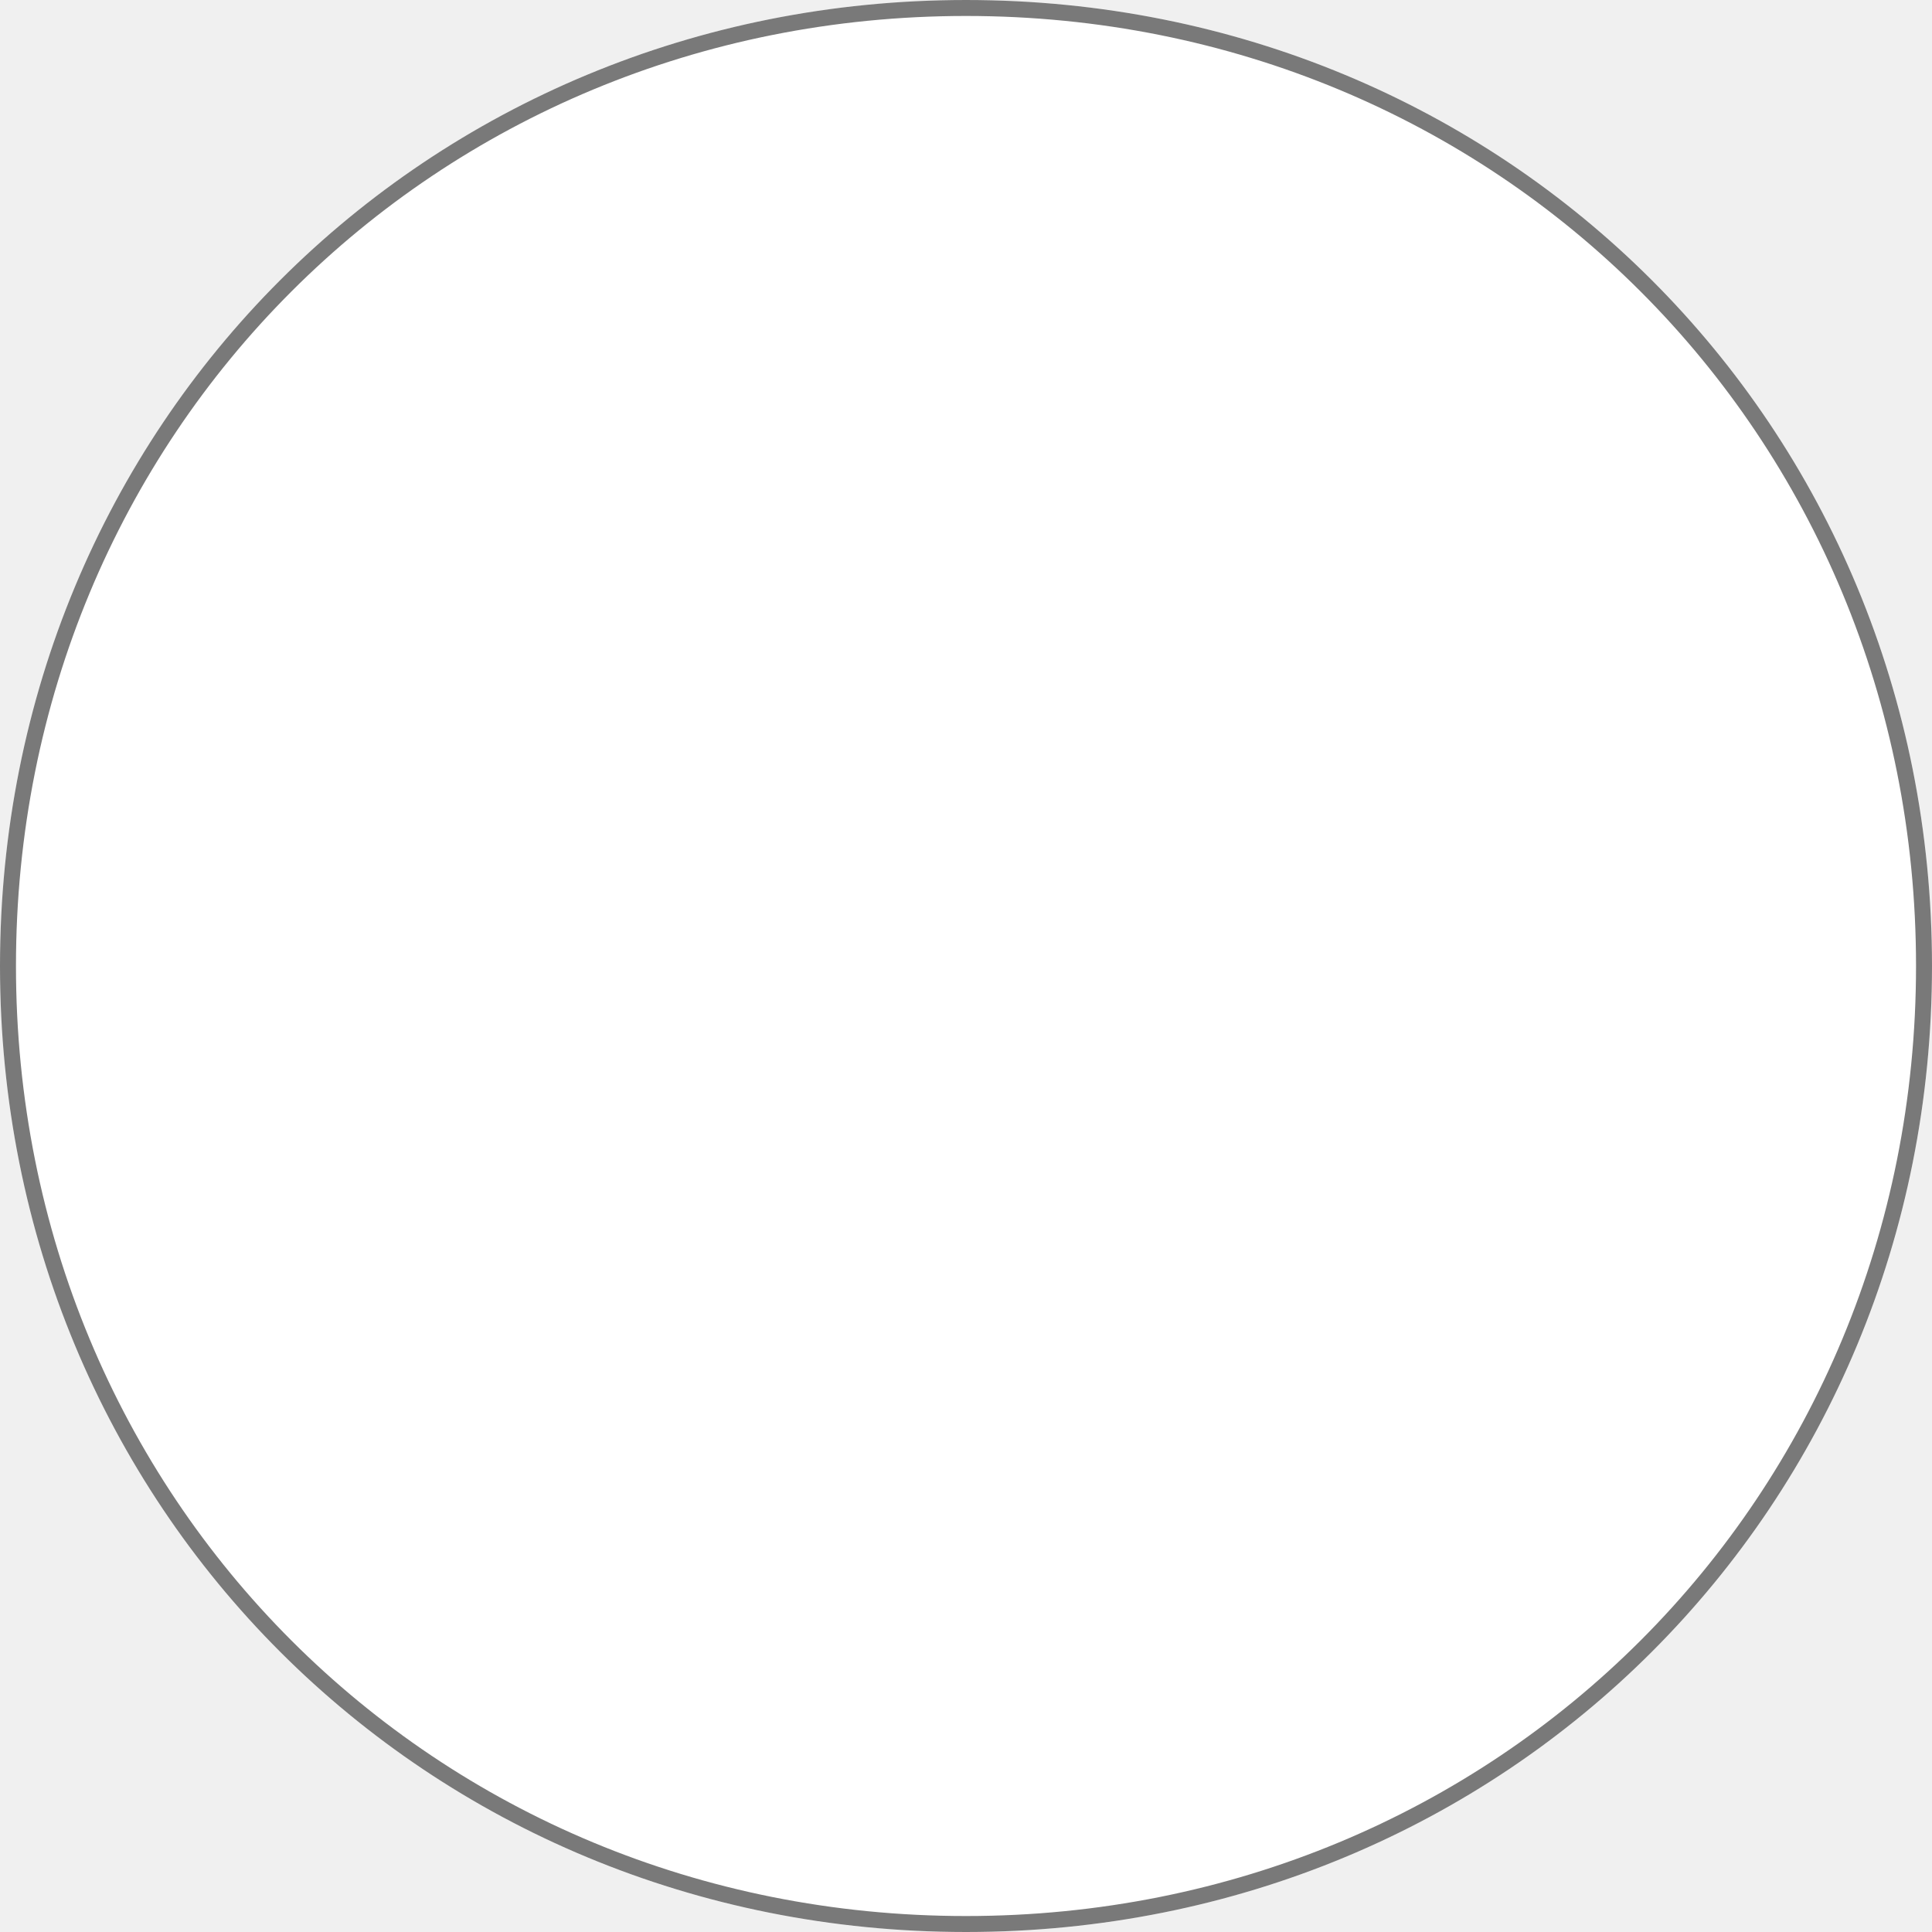
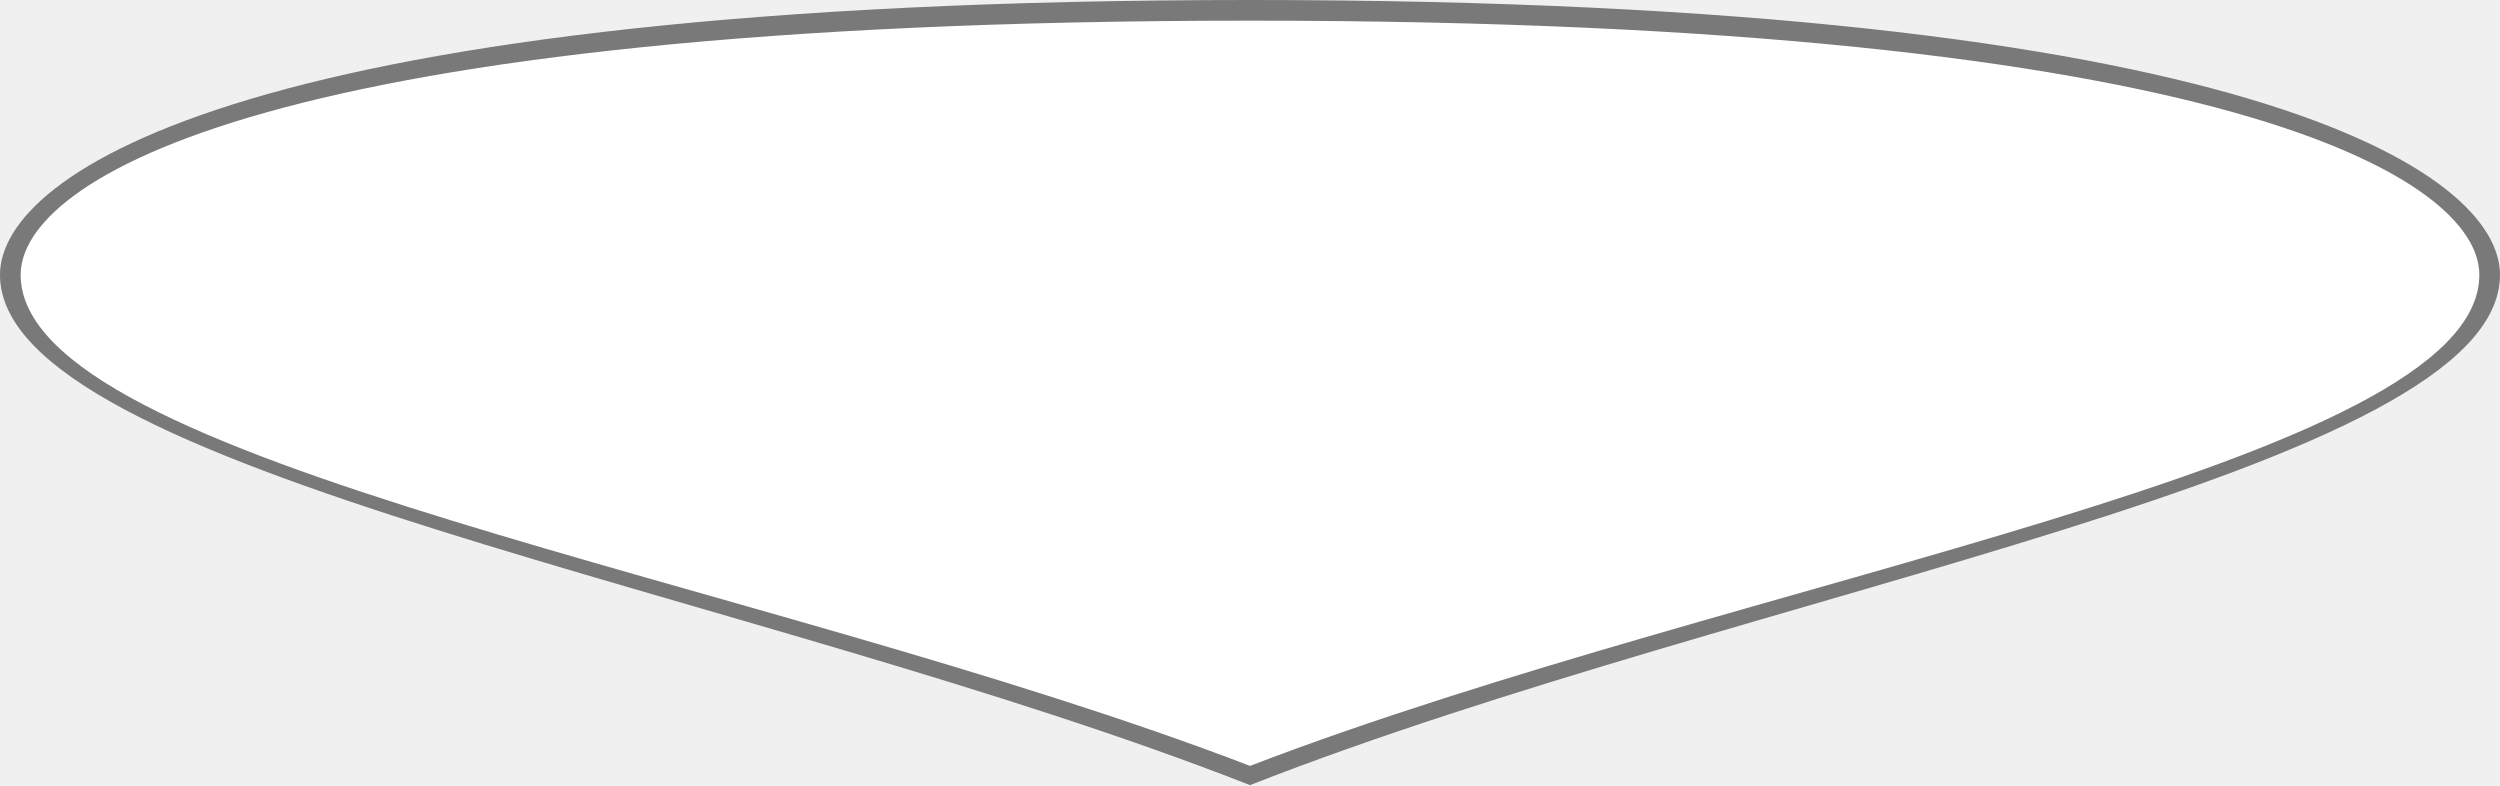
- <svg xmlns="http://www.w3.org/2000/svg" version="1.1" width="121px" height="121px">
-   <g transform="matrix(1 0 0 1 -185 -103 )">
-     <path d="M 245.5 103  C 279.38 103  306 129.62  306 163.5  C 306 197.38  279.38 224  245.5 224  C 211.62 224  185 197.38  185 163.5  C 185 129.62  211.62 103  245.5 103  Z " fill-rule="nonzero" fill="#ffffff" stroke="none" />
-     <path d="M 245.5 103.5  C 279.1 103.5  305.5 129.9  305.5 163.5  C 305.5 197.1  279.1 223.5  245.5 223.5  C 211.9 223.5  185.5 197.1  185.5 163.5  C 185.5 129.9  211.9 103.5  245.5 103.5  Z " stroke-width="1" stroke="#797979" fill="none" />
+ <svg xmlns="http://www.w3.org/2000/svg" version="1.1" width="121px" height="38px">
+   <g transform="matrix(1 0 0 1 -185 -209 )">
+     <path d="M 245.5 246.534  C 221.5 237.213  185.5 231.621  185.5 222.3  C 185.5 217.546  197.5 209.5  245.5 209.5  C 293.5 209.5  305.5 217.546  305.5 222.3  C 305.5 231.621  269.5 237.213  245.5 246.534  Z " fill-rule="nonzero" fill="#ffffff" stroke="none" />
+     <path d="M 245.5 247  C 221.3 237.5  185 231.8  185 222.3  C 185 217.36  197.1 209  245.5 209  C 293.9 209  306 217.36  306 222.3  C 306 231.8  269.7 237.5  245.5 247  Z M 245.5 246.069  C 269.3 236.927  305 231.442  305 222.3  C 305 217.731  293.1 210  245.5 210  C 197.9 210  186 217.731  186 222.3  C 186 231.442  221.7 236.927  245.5 246.069  Z " fill-rule="nonzero" fill="#797979" stroke="none" />
  </g>
</svg>
